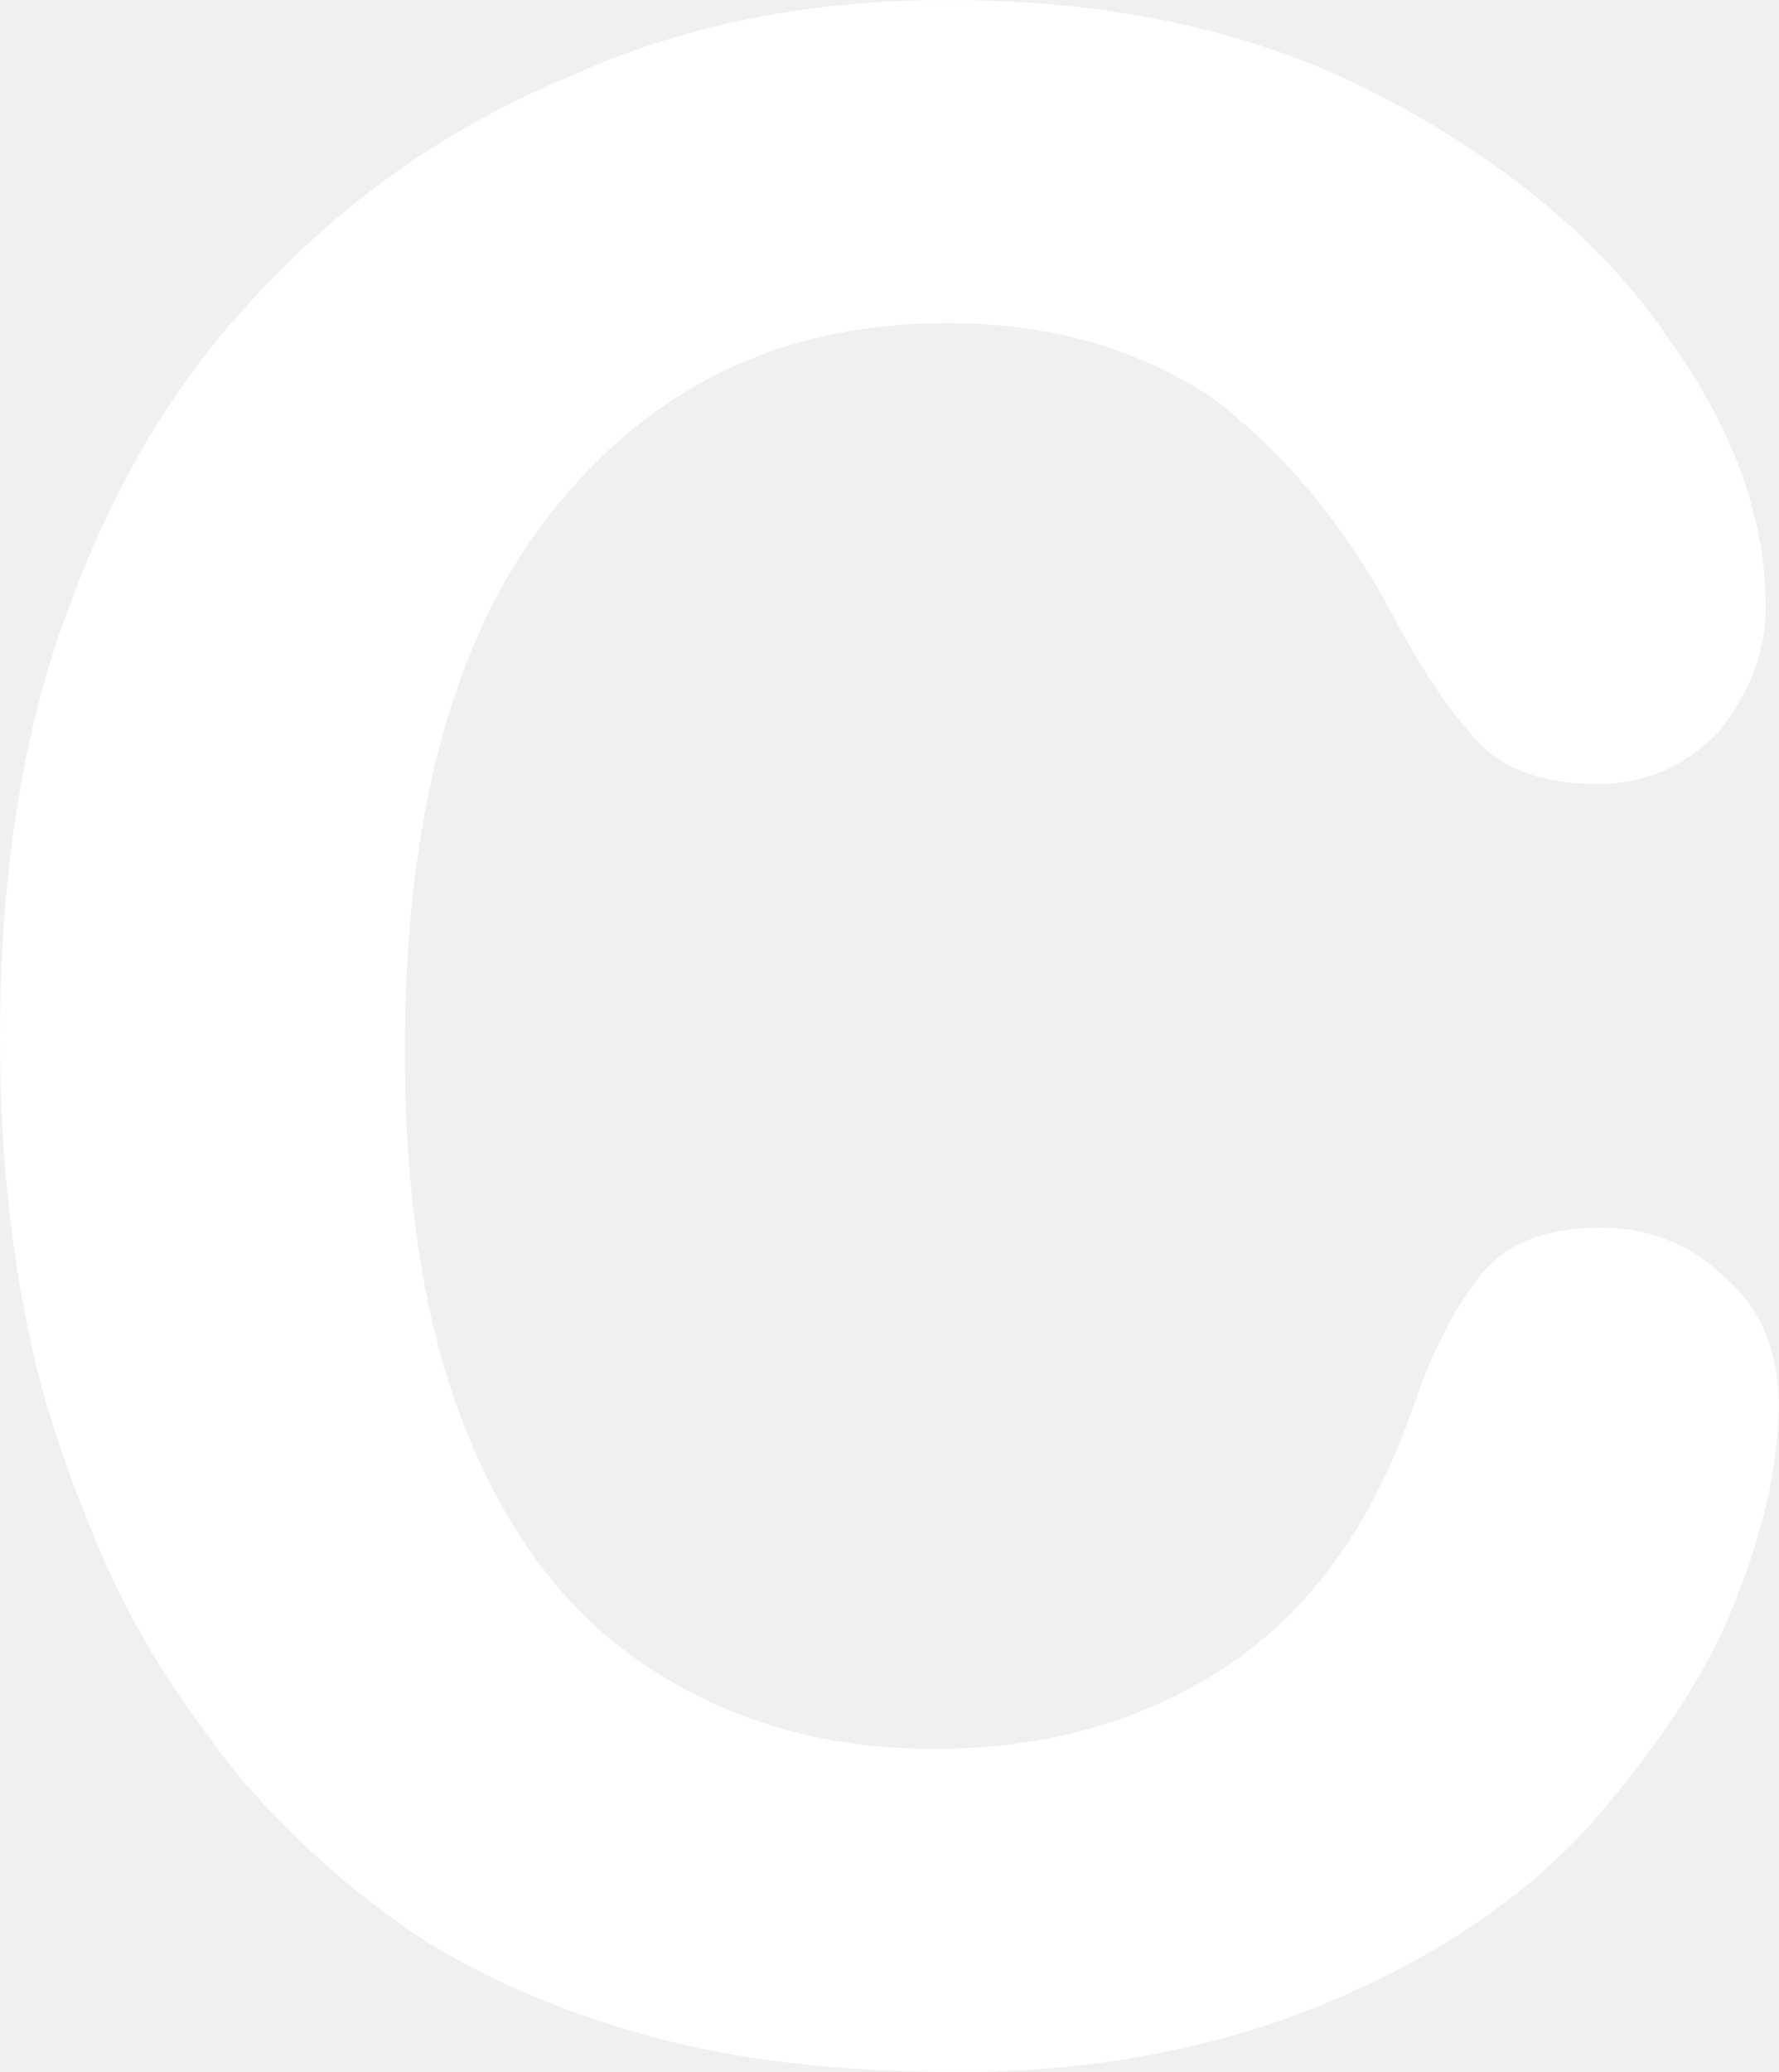
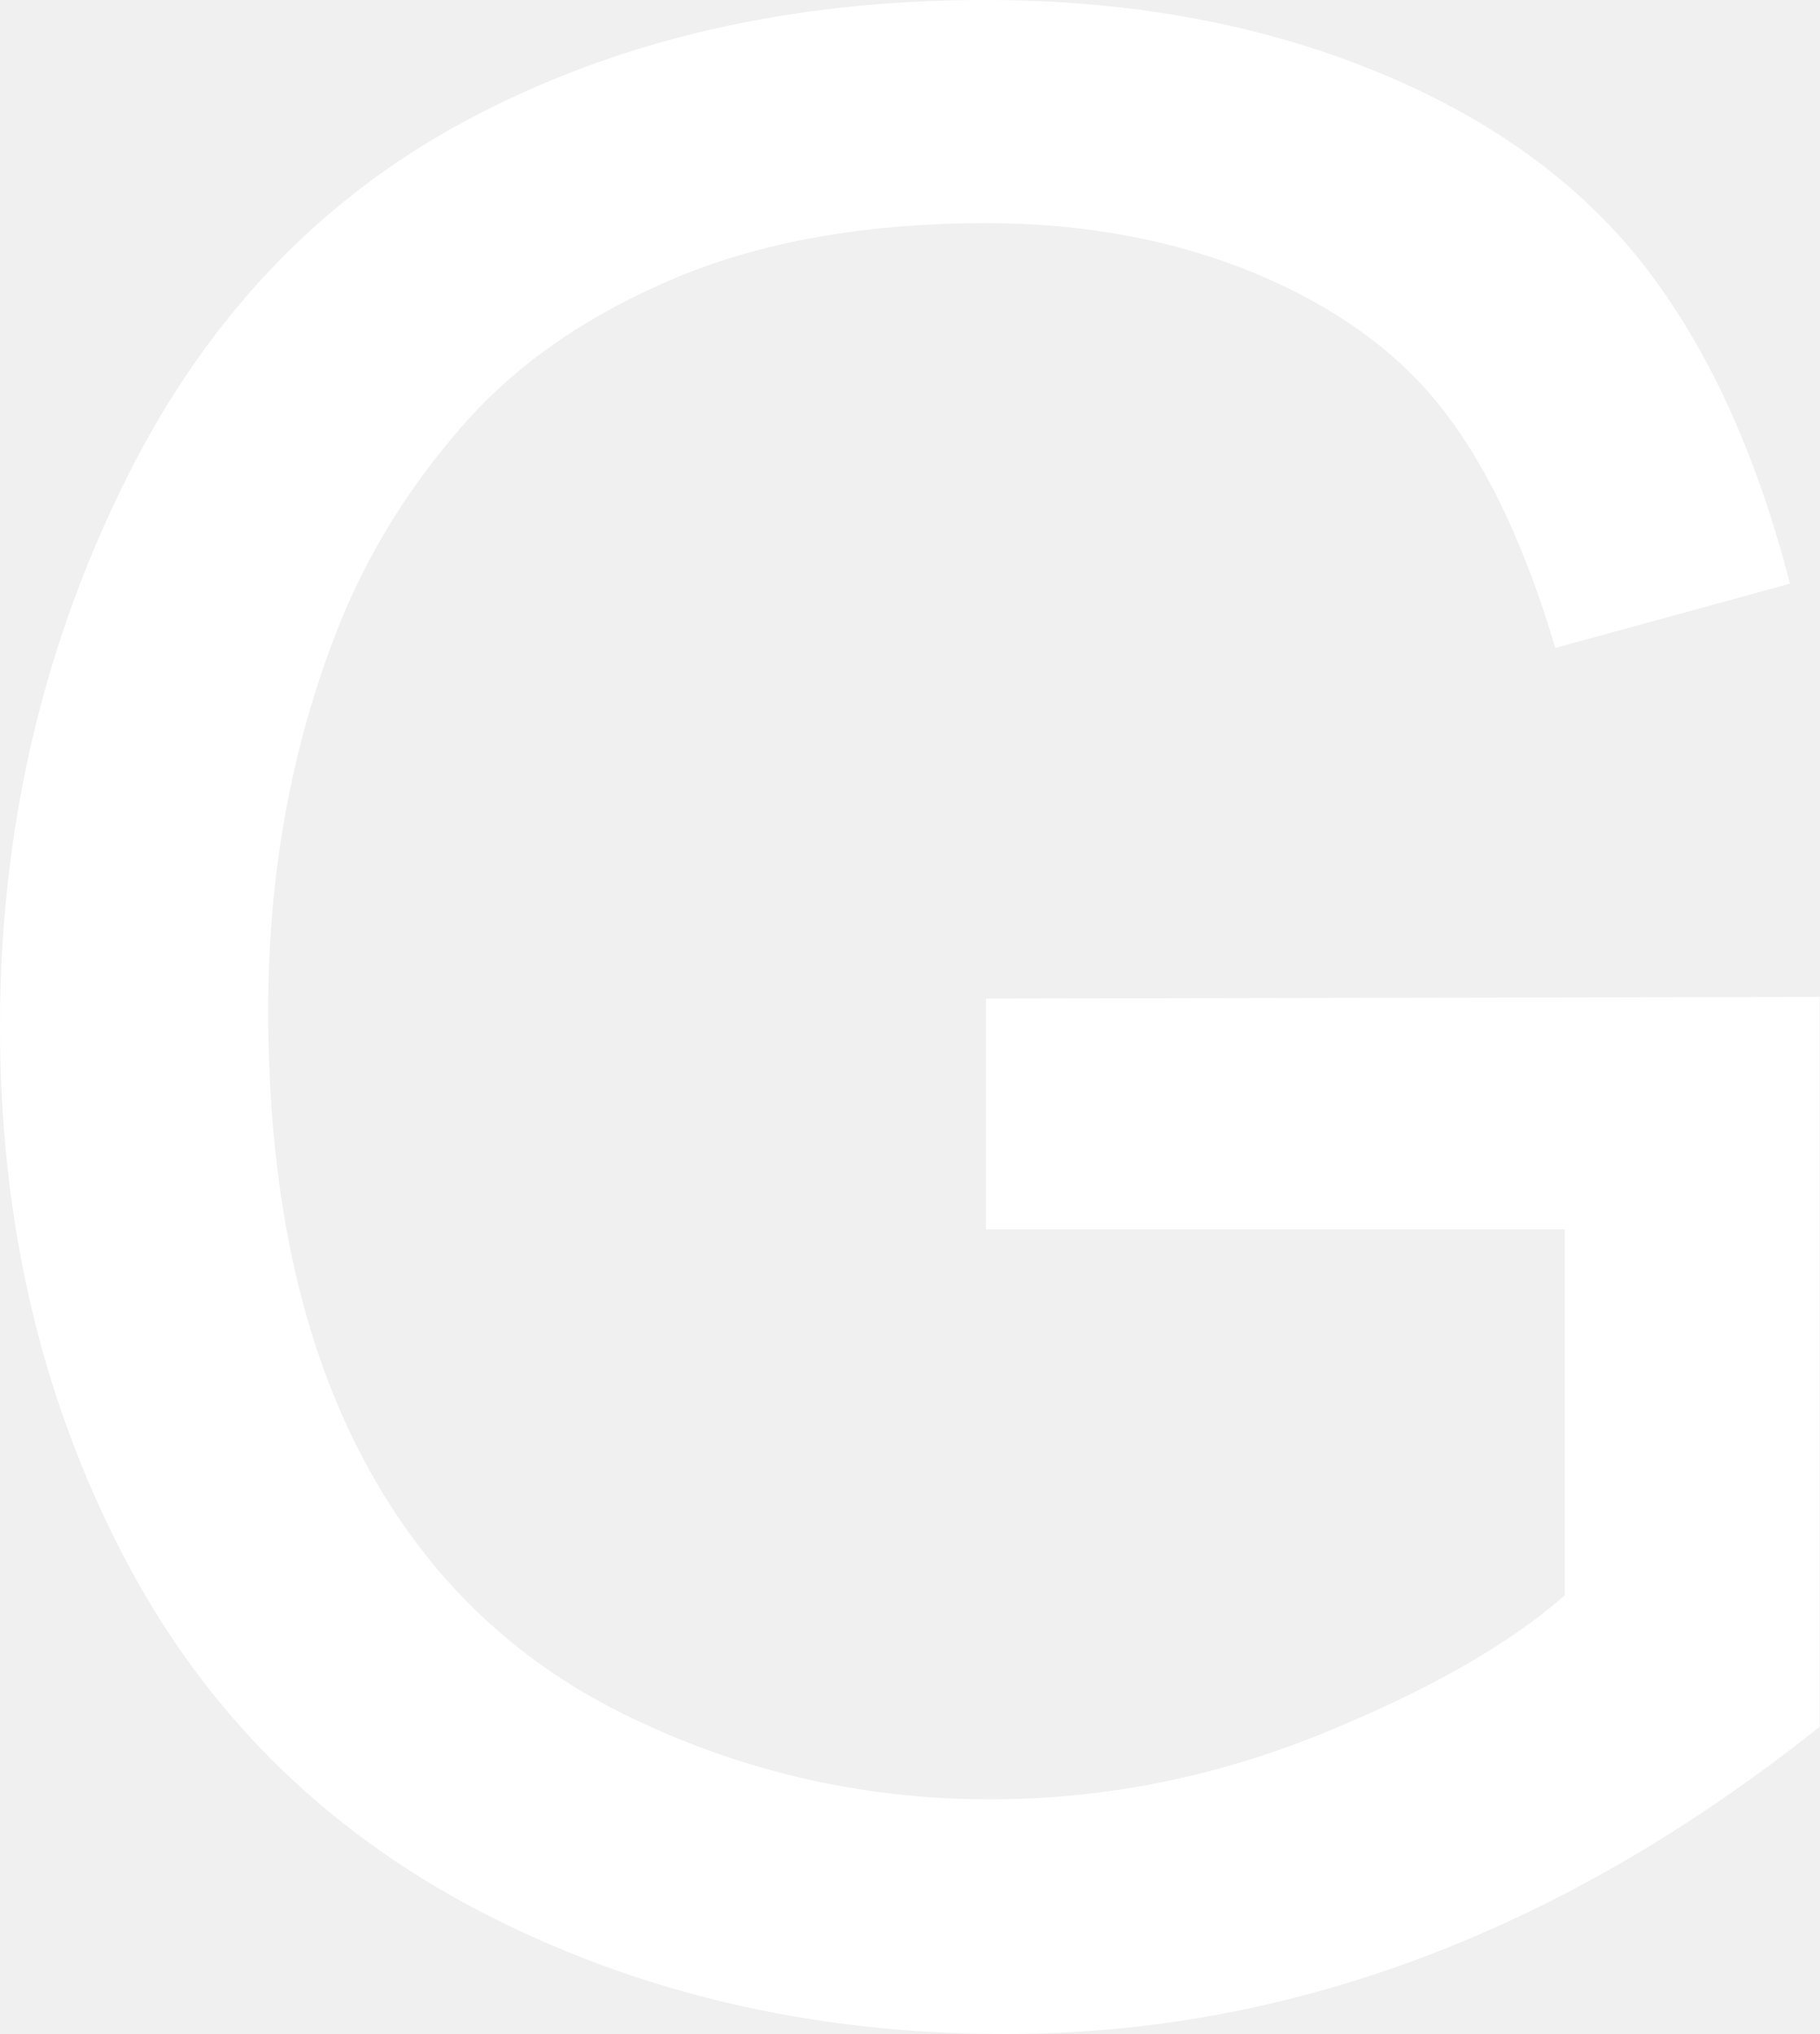
- <svg xmlns="http://www.w3.org/2000/svg" version="1.1" id="Layer_1" x="0px" y="0px" viewBox="0 0 41.3 48.1" style="enable-background:new 0 0 41.3 48.1;" xml:space="preserve">
-   <style type="text/css">
- 	.st0{fill:#FFFFFF;}
- </style>
-   <path class="st0" d="M41.3,32.6c0,1.5-0.4,3.1-1.1,4.8c-0.7,1.7-1.9,3.4-3.4,5.1c-1.6,1.7-3.6,3-6,4s-5.3,1.6-8.5,1.6  c-2.4,0-4.7-0.2-6.7-0.7s-3.8-1.2-5.5-2.2c-1.6-1-3.1-2.3-4.5-3.9c-1.2-1.5-2.3-3.1-3.1-4.9S1,32.7,0.6,30.6c-0.4-2-0.6-4.2-0.6-6.5  c0-3.7,0.5-7.1,1.6-10c1.1-3,2.6-5.5,4.7-7.6c2-2.1,4.4-3.7,7.1-4.8C16.1,0.5,19,0,22,0c3.8,0,7.1,0.7,10,2.2s5.2,3.4,6.7,5.6  c1.6,2.2,2.3,4.3,2.3,6.3c0,1.1-0.4,2-1.1,2.9c-0.8,0.8-1.7,1.2-2.8,1.2c-1.2,0-2.1-0.3-2.7-0.9c-0.6-0.6-1.3-1.6-2-2.9  c-1.2-2.3-2.7-4-4.3-5.2c-1.7-1.1-3.7-1.7-6.1-1.7c-3.9,0-6.9,1.5-9.2,4.4S9.4,19,9.4,24.4c0,3.6,0.5,6.6,1.5,9s2.4,4.2,4.3,5.4  c1.9,1.2,4,1.8,6.5,1.8c2.7,0,5-0.7,6.9-2s3.3-3.3,4.2-5.9c0.4-1.2,0.9-2.2,1.5-3s1.5-1.2,2.9-1.2c1.1,0,2.1,0.4,2.9,1.2  C40.9,30.4,41.3,31.4,41.3,32.6z" />
+ <svg xmlns="http://www.w3.org/2000/svg" viewBox="0 8.86 33.11 37.01" data-asc="0.9052734375">
+   <g fill="#ffffff">
+     <g fill="#ffffff" transform="translate(0, 0)">
+       <path d="M17.94 31.23L17.94 27.03L33.11 27.00L33.11 40.28Q29.61 43.07 25.90 44.47Q22.19 45.87 18.29 45.87Q13.01 45.87 8.70 43.62Q4.39 41.36 2.20 37.08Q0 32.81 0 27.54Q0 22.31 2.19 17.79Q4.37 13.26 8.47 11.06Q12.57 8.86 17.92 8.86Q21.80 8.86 24.94 10.12Q28.08 11.38 29.86 13.62Q31.64 15.87 32.57 19.48L28.30 20.65Q27.49 17.92 26.29 16.36Q25.10 14.79 22.88 13.85Q20.65 12.92 17.94 12.92Q14.70 12.92 12.33 13.90Q9.96 14.89 8.51 16.50Q7.06 18.12 6.25 20.04Q4.88 23.36 4.88 27.25Q4.88 32.03 6.53 35.25Q8.18 38.48 11.33 40.04Q14.48 41.60 18.02 41.60Q21.09 41.60 24.02 40.42Q26.95 39.23 28.47 37.89L28.47 31.23L17.94 31.23Z" />
+     </g>
+     <g fill="#ffffff" transform="translate(0, 71.50293)">
+       <path d="" />
+     </g>
+   </g>
</svg>
